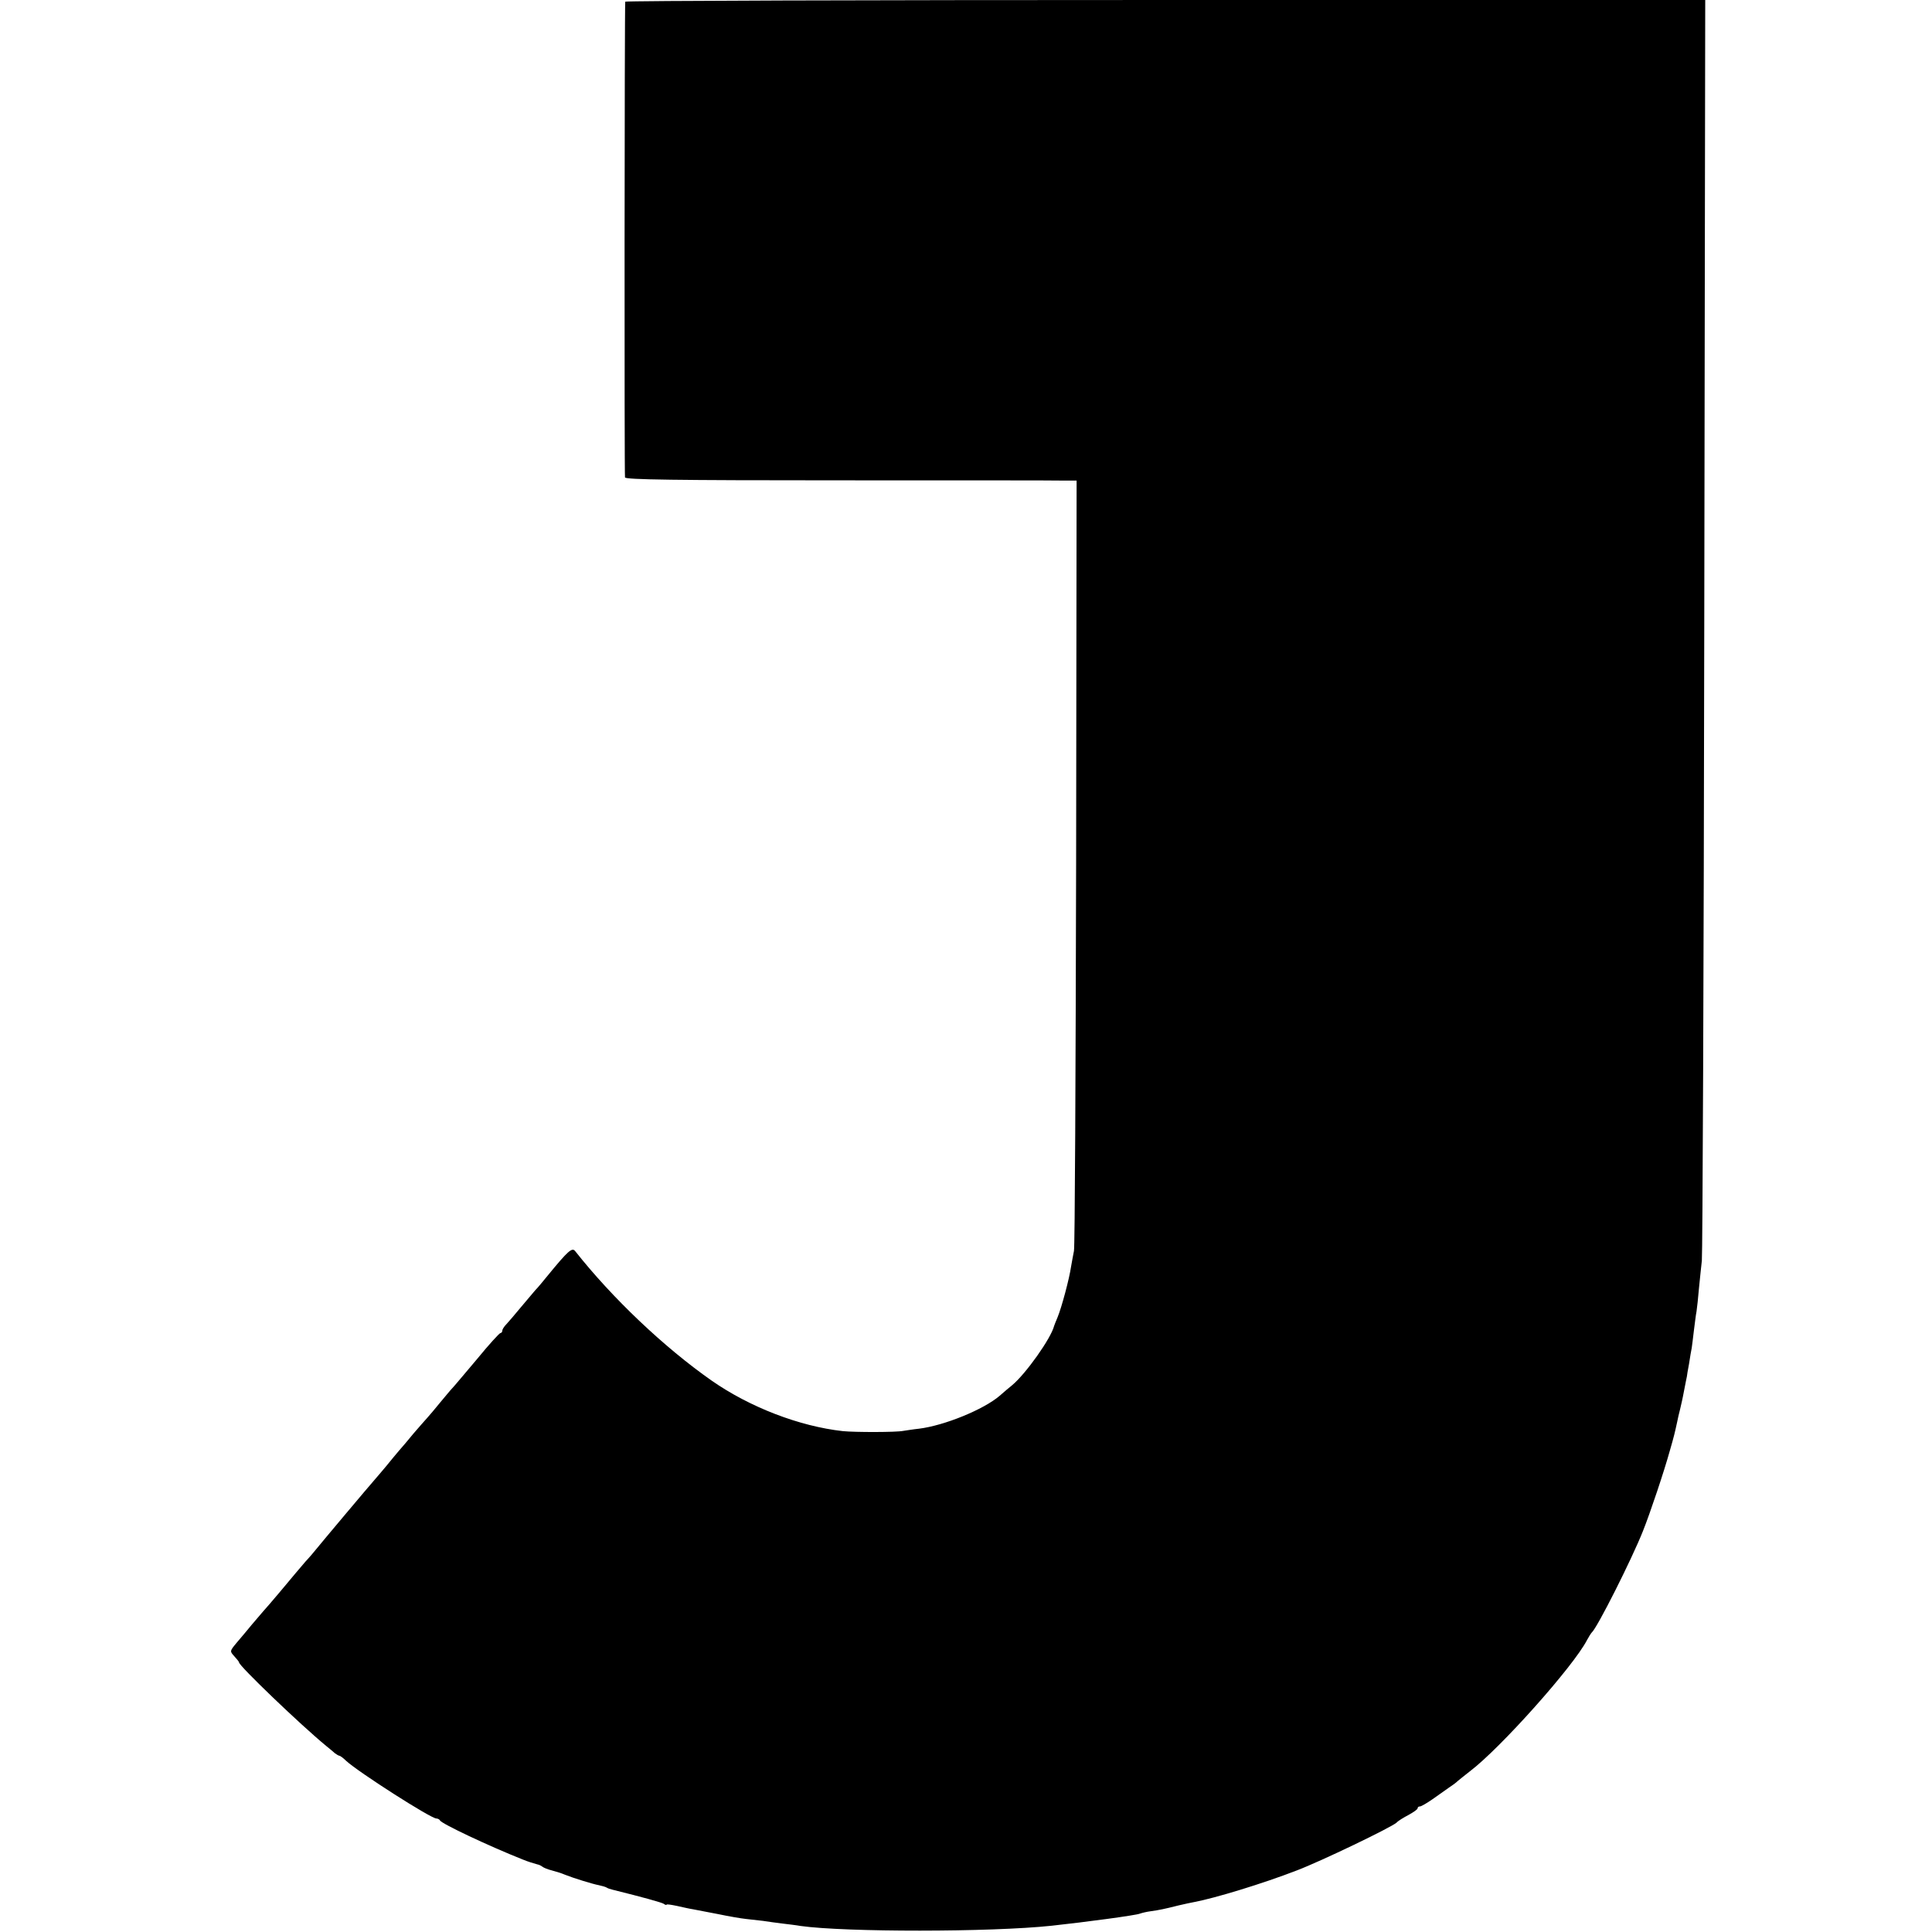
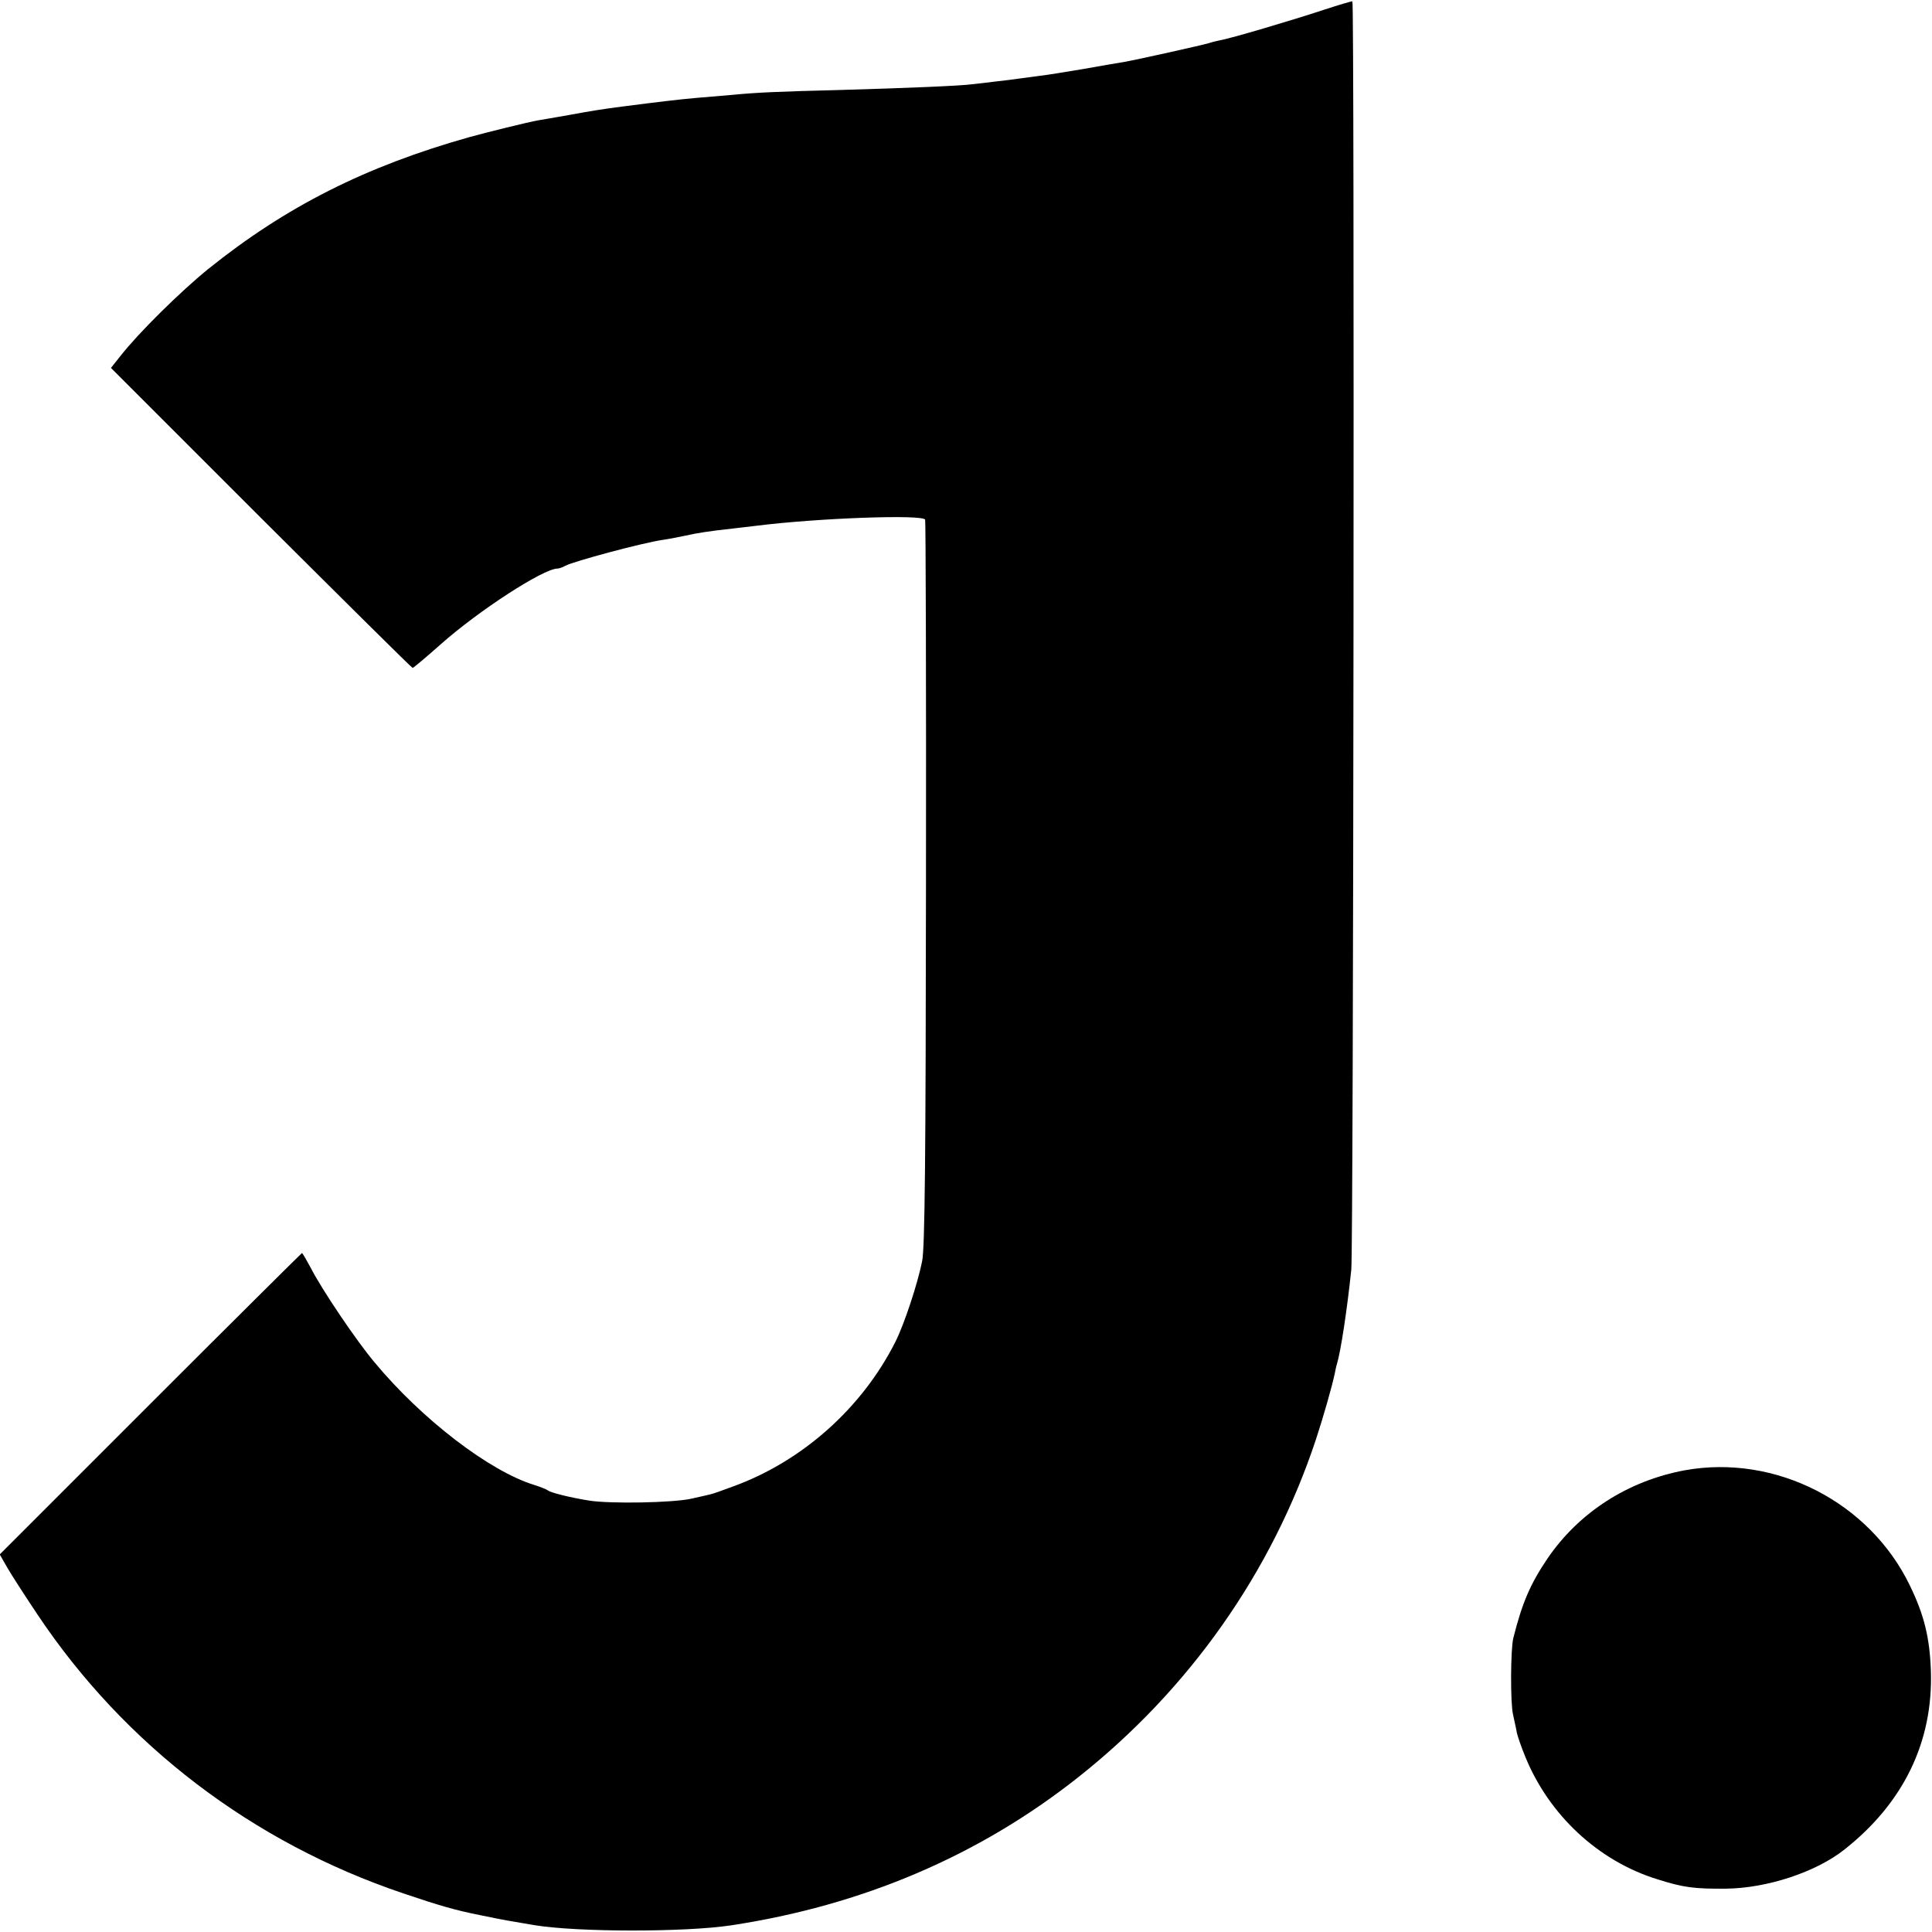
- <svg xmlns="http://www.w3.org/2000/svg" version="1.0" width="800pt" height="800pt" viewBox="0 0 800 800" preserveAspectRatio="xMidYMid meet">
-   <g transform="translate(0,800) scale(0.1,-0.1)" fill="#000000" stroke="none">
-     <path d="M2589 7993 c-3 -24 -4 -1960 -1 -1970 3 -9 206 -12 885 -12 485 0 905 0 933 -1 l52 0 -2 -1582 c-2 -871 -5 -1594 -9 -1608 -3 -14 -8 -43 -12 -65 -7 -49 -39 -169 -56 -210 -7 -16 -13 -32 -14 -35 -13 -52 -117 -198 -173 -245 -14 -11 -37 -31 -53 -45 -67 -57 -229 -123 -334 -136 -21 -2 -51 -7 -65 -9 -29 -6 -199 -6 -250 -1 -180 20 -385 99 -543 209 -197 138 -411 341 -565 536 -13 17 -29 3 -115 -102 -18 -22 -40 -49 -51 -60 -10 -12 -37 -44 -60 -71 -22 -27 -49 -58 -58 -68 -10 -10 -18 -22 -18 -28 0 -5 -4 -10 -8 -10 -4 0 -48 -48 -97 -108 -50 -59 -95 -113 -102 -120 -7 -7 -29 -34 -50 -59 -21 -26 -45 -54 -53 -63 -8 -9 -34 -38 -57 -65 -23 -28 -50 -60 -60 -71 -10 -12 -34 -40 -53 -64 -19 -23 -40 -47 -45 -53 -20 -22 -230 -272 -245 -291 -8 -10 -28 -34 -45 -52 -16 -19 -34 -40 -40 -47 -17 -21 -118 -141 -135 -159 -8 -9 -29 -34 -47 -55 -17 -21 -45 -54 -62 -74 -30 -36 -30 -36 -11 -57 11 -12 20 -23 20 -26 0 -14 253 -257 360 -345 14 -11 30 -25 37 -31 7 -5 15 -10 18 -10 3 0 16 -9 28 -21 51 -47 351 -239 374 -239 6 0 13 -4 15 -8 5 -13 202 -106 343 -162 22 -9 45 -16 60 -20 6 -1 15 -5 20 -9 6 -5 24 -12 40 -16 35 -10 35 -10 55 -18 32 -13 116 -39 139 -43 14 -3 28 -7 33 -10 4 -3 16 -7 25 -9 129 -32 200 -52 211 -58 6 -5 12 -6 12 -4 0 3 19 0 43 -5 23 -5 53 -12 67 -14 14 -3 61 -12 104 -20 43 -9 95 -18 115 -20 20 -2 52 -6 71 -8 19 -3 55 -8 80 -11 25 -3 59 -7 75 -10 185 -26 787 -26 1040 1 139 15 348 43 365 50 8 3 29 8 45 10 36 5 55 9 115 24 25 6 54 12 65 14 85 16 283 76 425 131 100 38 391 178 413 198 6 7 29 21 50 32 20 11 37 23 37 27 0 5 4 8 10 8 5 0 29 14 52 30 24 17 54 38 68 48 14 9 30 21 36 27 6 5 28 23 50 40 127 96 429 435 485 543 8 15 17 29 20 32 22 18 166 304 212 420 30 75 88 248 112 335 17 59 20 72 30 118 2 12 8 36 12 52 4 17 7 32 8 35 1 3 5 25 10 50 5 25 9 47 10 50 0 3 4 27 9 53 4 27 9 56 11 65 1 10 6 42 9 72 4 30 8 66 11 80 2 14 7 57 10 95 4 39 9 90 12 115 3 25 8 1209 10 2633 l4 2587 -2236 0 c-1229 0 -2235 -3 -2236 -7z" />
+ <svg xmlns="http://www.w3.org/2000/svg" version="1.0" width="700pt" height="700pt" viewBox="0 0 700 700" preserveAspectRatio="xMidYMid meet">
+   <g transform="translate(0,700) scale(0.1,-0.1)" fill="#000000" stroke="none">
+     <path d="M4795 6964 c-115 -38 -338 -104 -375 -110 -14 -3 -31 -7 -39 -10 -18 -6 -264 -61 -311 -69 -19 -3 -84 -14 -145 -25 -60 -10 -132 -22 -160 -25 -27 -4 -61 -8 -75 -10 -14 -2 -50 -7 -80 -10 -30 -4 -68 -8 -85 -10 -43 -6 -237 -14 -480 -21 -235 -6 -301 -9 -395 -18 -36 -3 -94 -8 -130 -11 -58 -5 -141 -15 -265 -31 -84 -11 -113 -16 -195 -31 -47 -8 -96 -17 -110 -19 -35 -6 -185 -43 -250 -61 -376 -106 -665 -252 -946 -478 -101 -82 -251 -230 -317 -314 l-35 -44 544 -544 c299 -298 546 -543 549 -543 3 0 48 38 100 84 138 123 374 276 425 276 5 0 18 4 28 10 30 16 278 83 354 94 21 3 57 10 80 15 45 10 89 17 173 26 28 3 66 8 85 10 222 28 606 42 612 22 2 -6 4 -599 3 -1317 -1 -1006 -4 -1320 -14 -1370 -16 -80 -65 -229 -97 -292 -121 -240 -337 -432 -586 -523 -40 -15 -77 -28 -83 -29 -5 -1 -37 -9 -70 -16 -67 -15 -293 -19 -370 -7 -68 11 -138 28 -150 37 -5 4 -28 13 -50 20 -162 50 -407 238 -578 444 -65 77 -192 265 -232 344 -15 28 -29 52 -31 52 -1 0 -249 -246 -549 -546 l-546 -546 27 -47 c14 -25 64 -102 110 -171 316 -473 779 -826 1325 -1010 130 -44 188 -61 279 -79 91 -19 101 -20 195 -36 156 -26 547 -26 713 -1 476 72 899 252 1259 537 403 319 702 744 861 1224 27 82 58 191 68 238 2 10 5 26 8 35 14 46 37 198 52 342 8 74 12 4591 4 4595 -3 1 -50 -13 -105 -31z" />
+     <path d="M6105 1673 c-206 -38 -384 -152 -499 -321 -62 -92 -91 -160 -123 -287 -10 -40 -11 -235 -1 -277 5 -24 12 -54 14 -67 3 -13 16 -51 30 -85 86 -212 265 -379 479 -445 95 -30 133 -35 250 -34 148 2 325 60 428 142 214 169 321 390 313 646 -4 120 -24 203 -76 310 -146 303 -487 477 -815 418z" />
  </g>
</svg>
